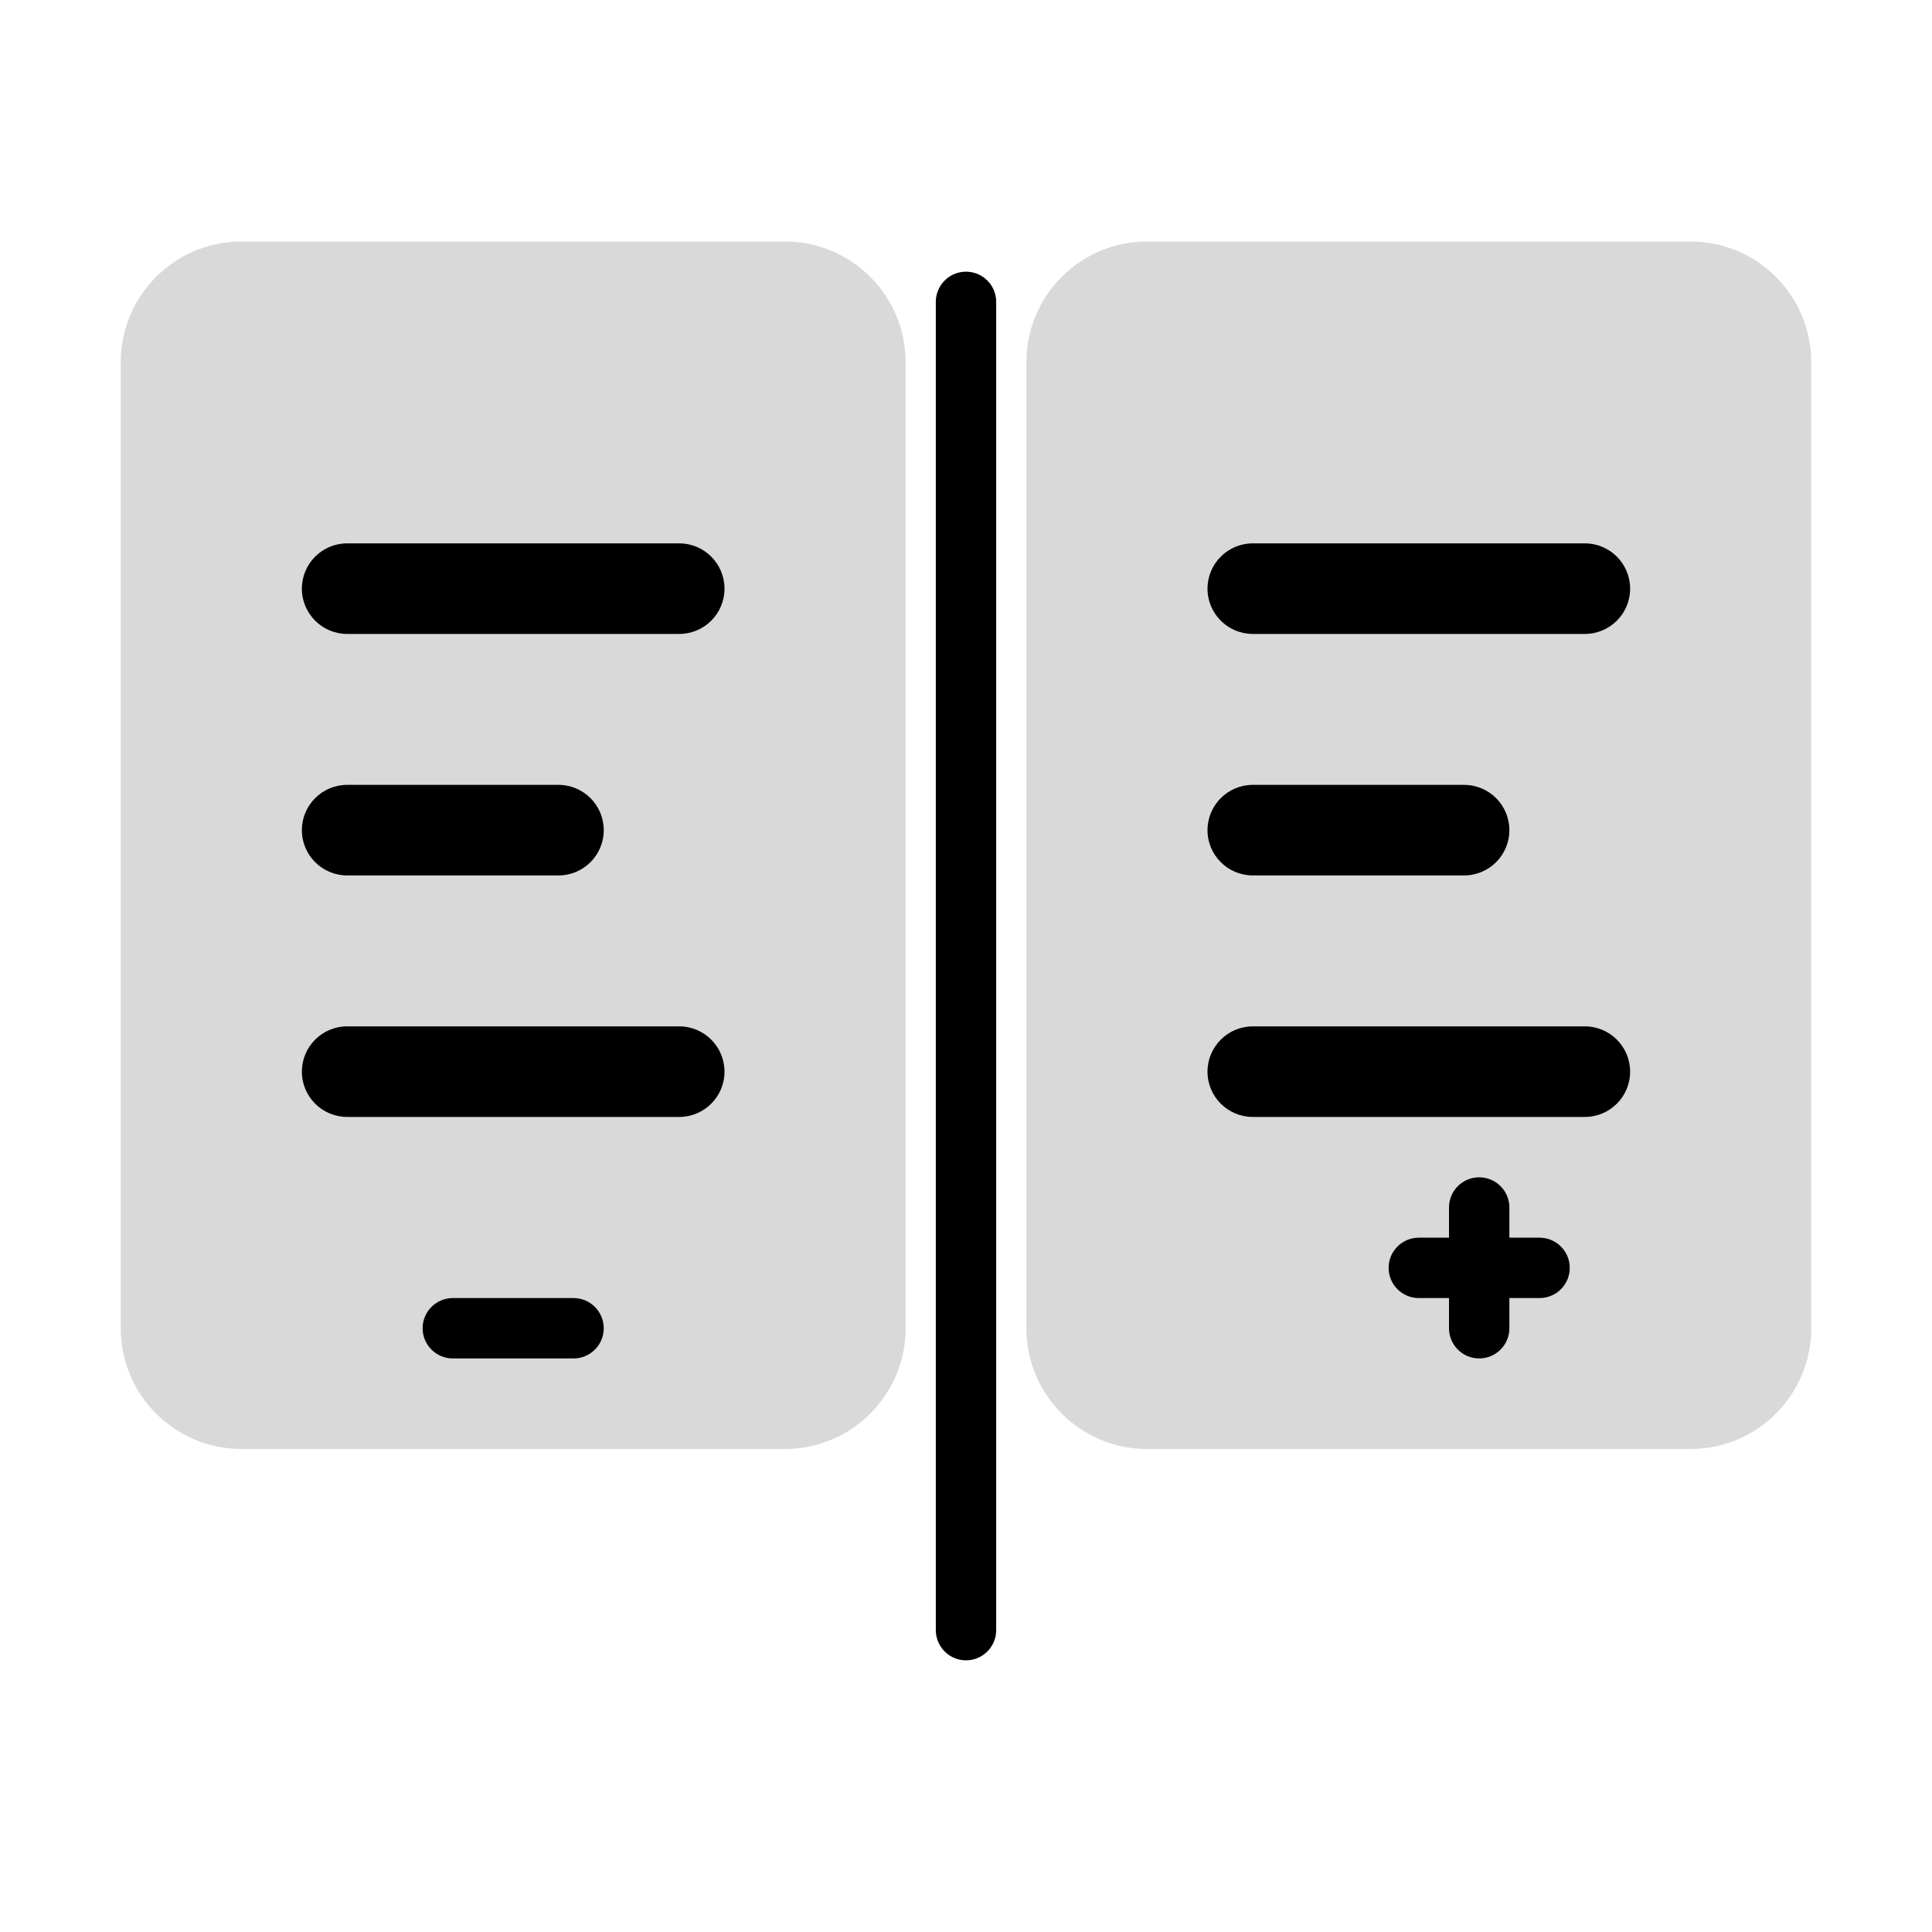
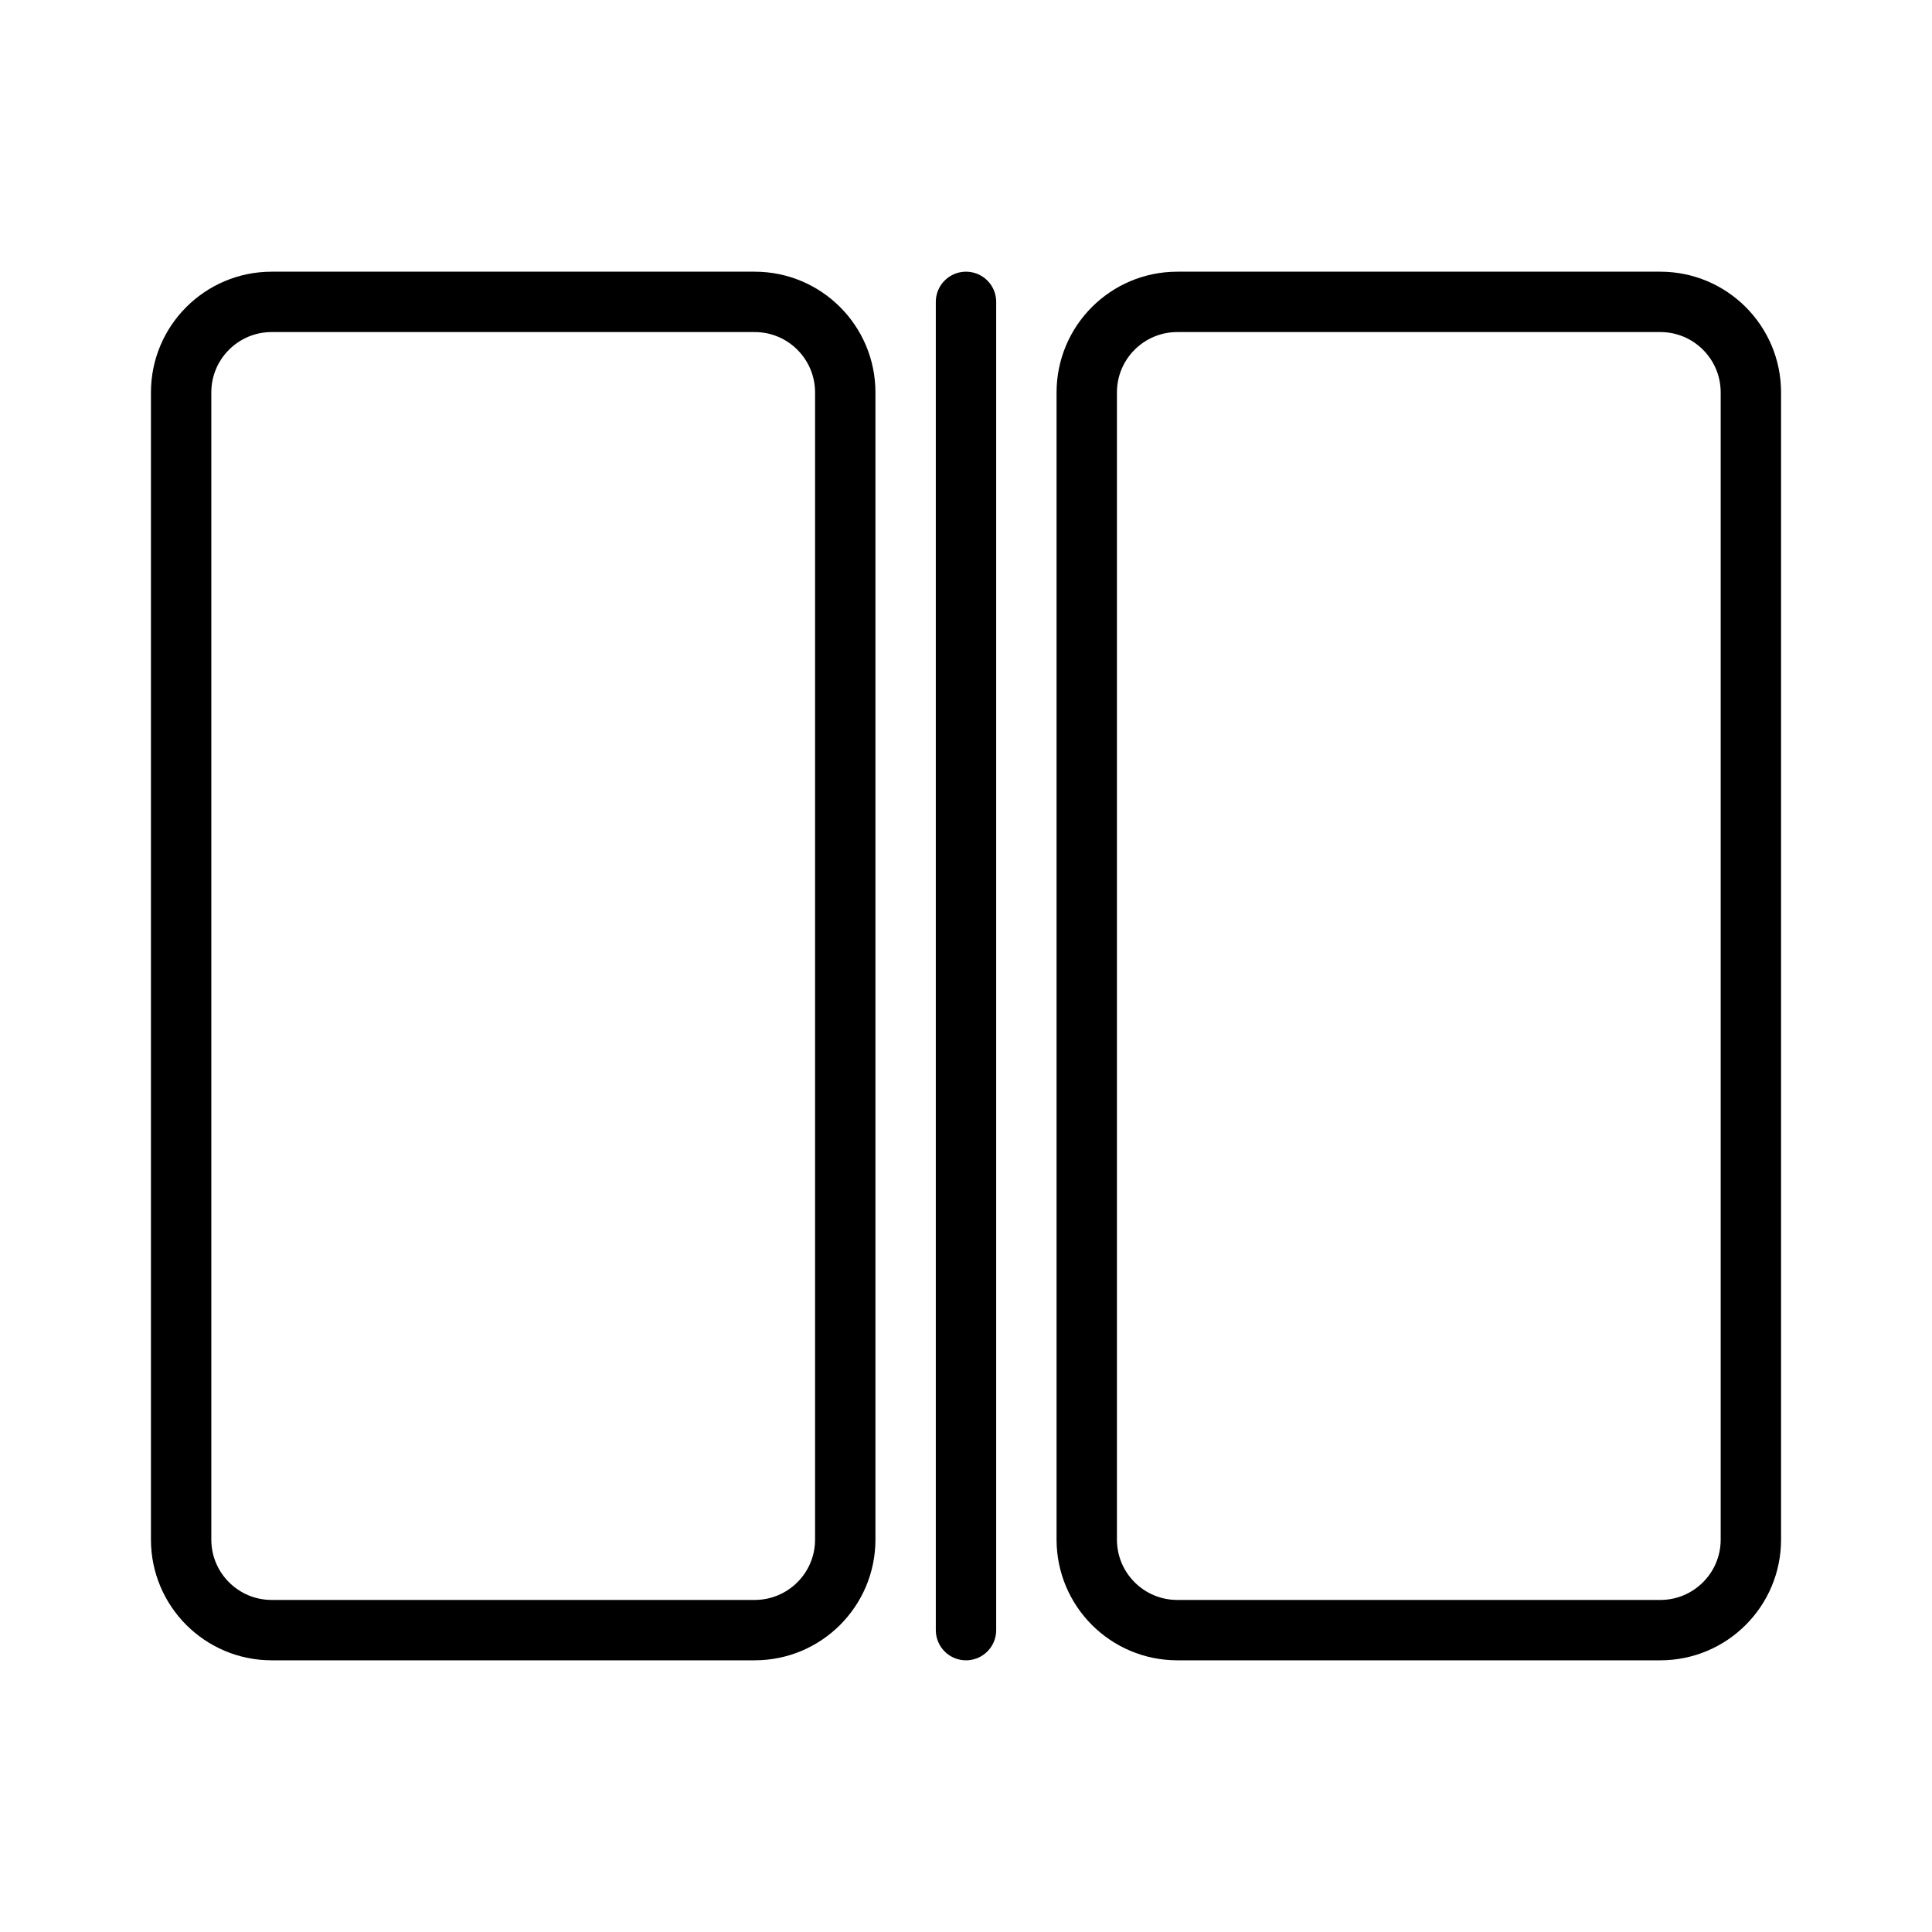
<svg xmlns="http://www.w3.org/2000/svg" width="128" height="128" viewBox="0 0 128 128" fill="none">
-   <rect x="8" y="16" width="52" height="80" rx="8" fill="currentColor" opacity="0.15" />
-   <rect x="68" y="16" width="52" height="80" rx="8" fill="currentColor" opacity="0.15" />
+   <rect x="12" y="20" width="44" height="88" rx="6" stroke="currentColor" stroke-width="4" fill="none" />
+   <rect x="72" y="20" width="44" height="88" rx="6" stroke="currentColor" stroke-width="4" fill="none" />
  <line x1="64" y1="20" x2="64" y2="108" stroke="currentColor" stroke-width="4" stroke-linecap="round" />
-   <rect x="20" y="36" width="28" height="6" rx="3" fill="currentColor" />
-   <rect x="20" y="52" width="20" height="6" rx="3" fill="currentColor" />
-   <rect x="20" y="68" width="28" height="6" rx="3" fill="currentColor" />
-   <rect x="28" y="86" width="12" height="4" rx="2" fill="currentColor" />
-   <rect x="80" y="36" width="28" height="6" rx="3" fill="currentColor" />
-   <rect x="80" y="52" width="20" height="6" rx="3" fill="currentColor" />
-   <rect x="80" y="68" width="28" height="6" rx="3" fill="currentColor" />
-   <rect x="92" y="82" width="12" height="4" rx="2" fill="currentColor" />
-   <rect x="96" y="78" width="4" height="12" rx="2" fill="currentColor" />
</svg>
